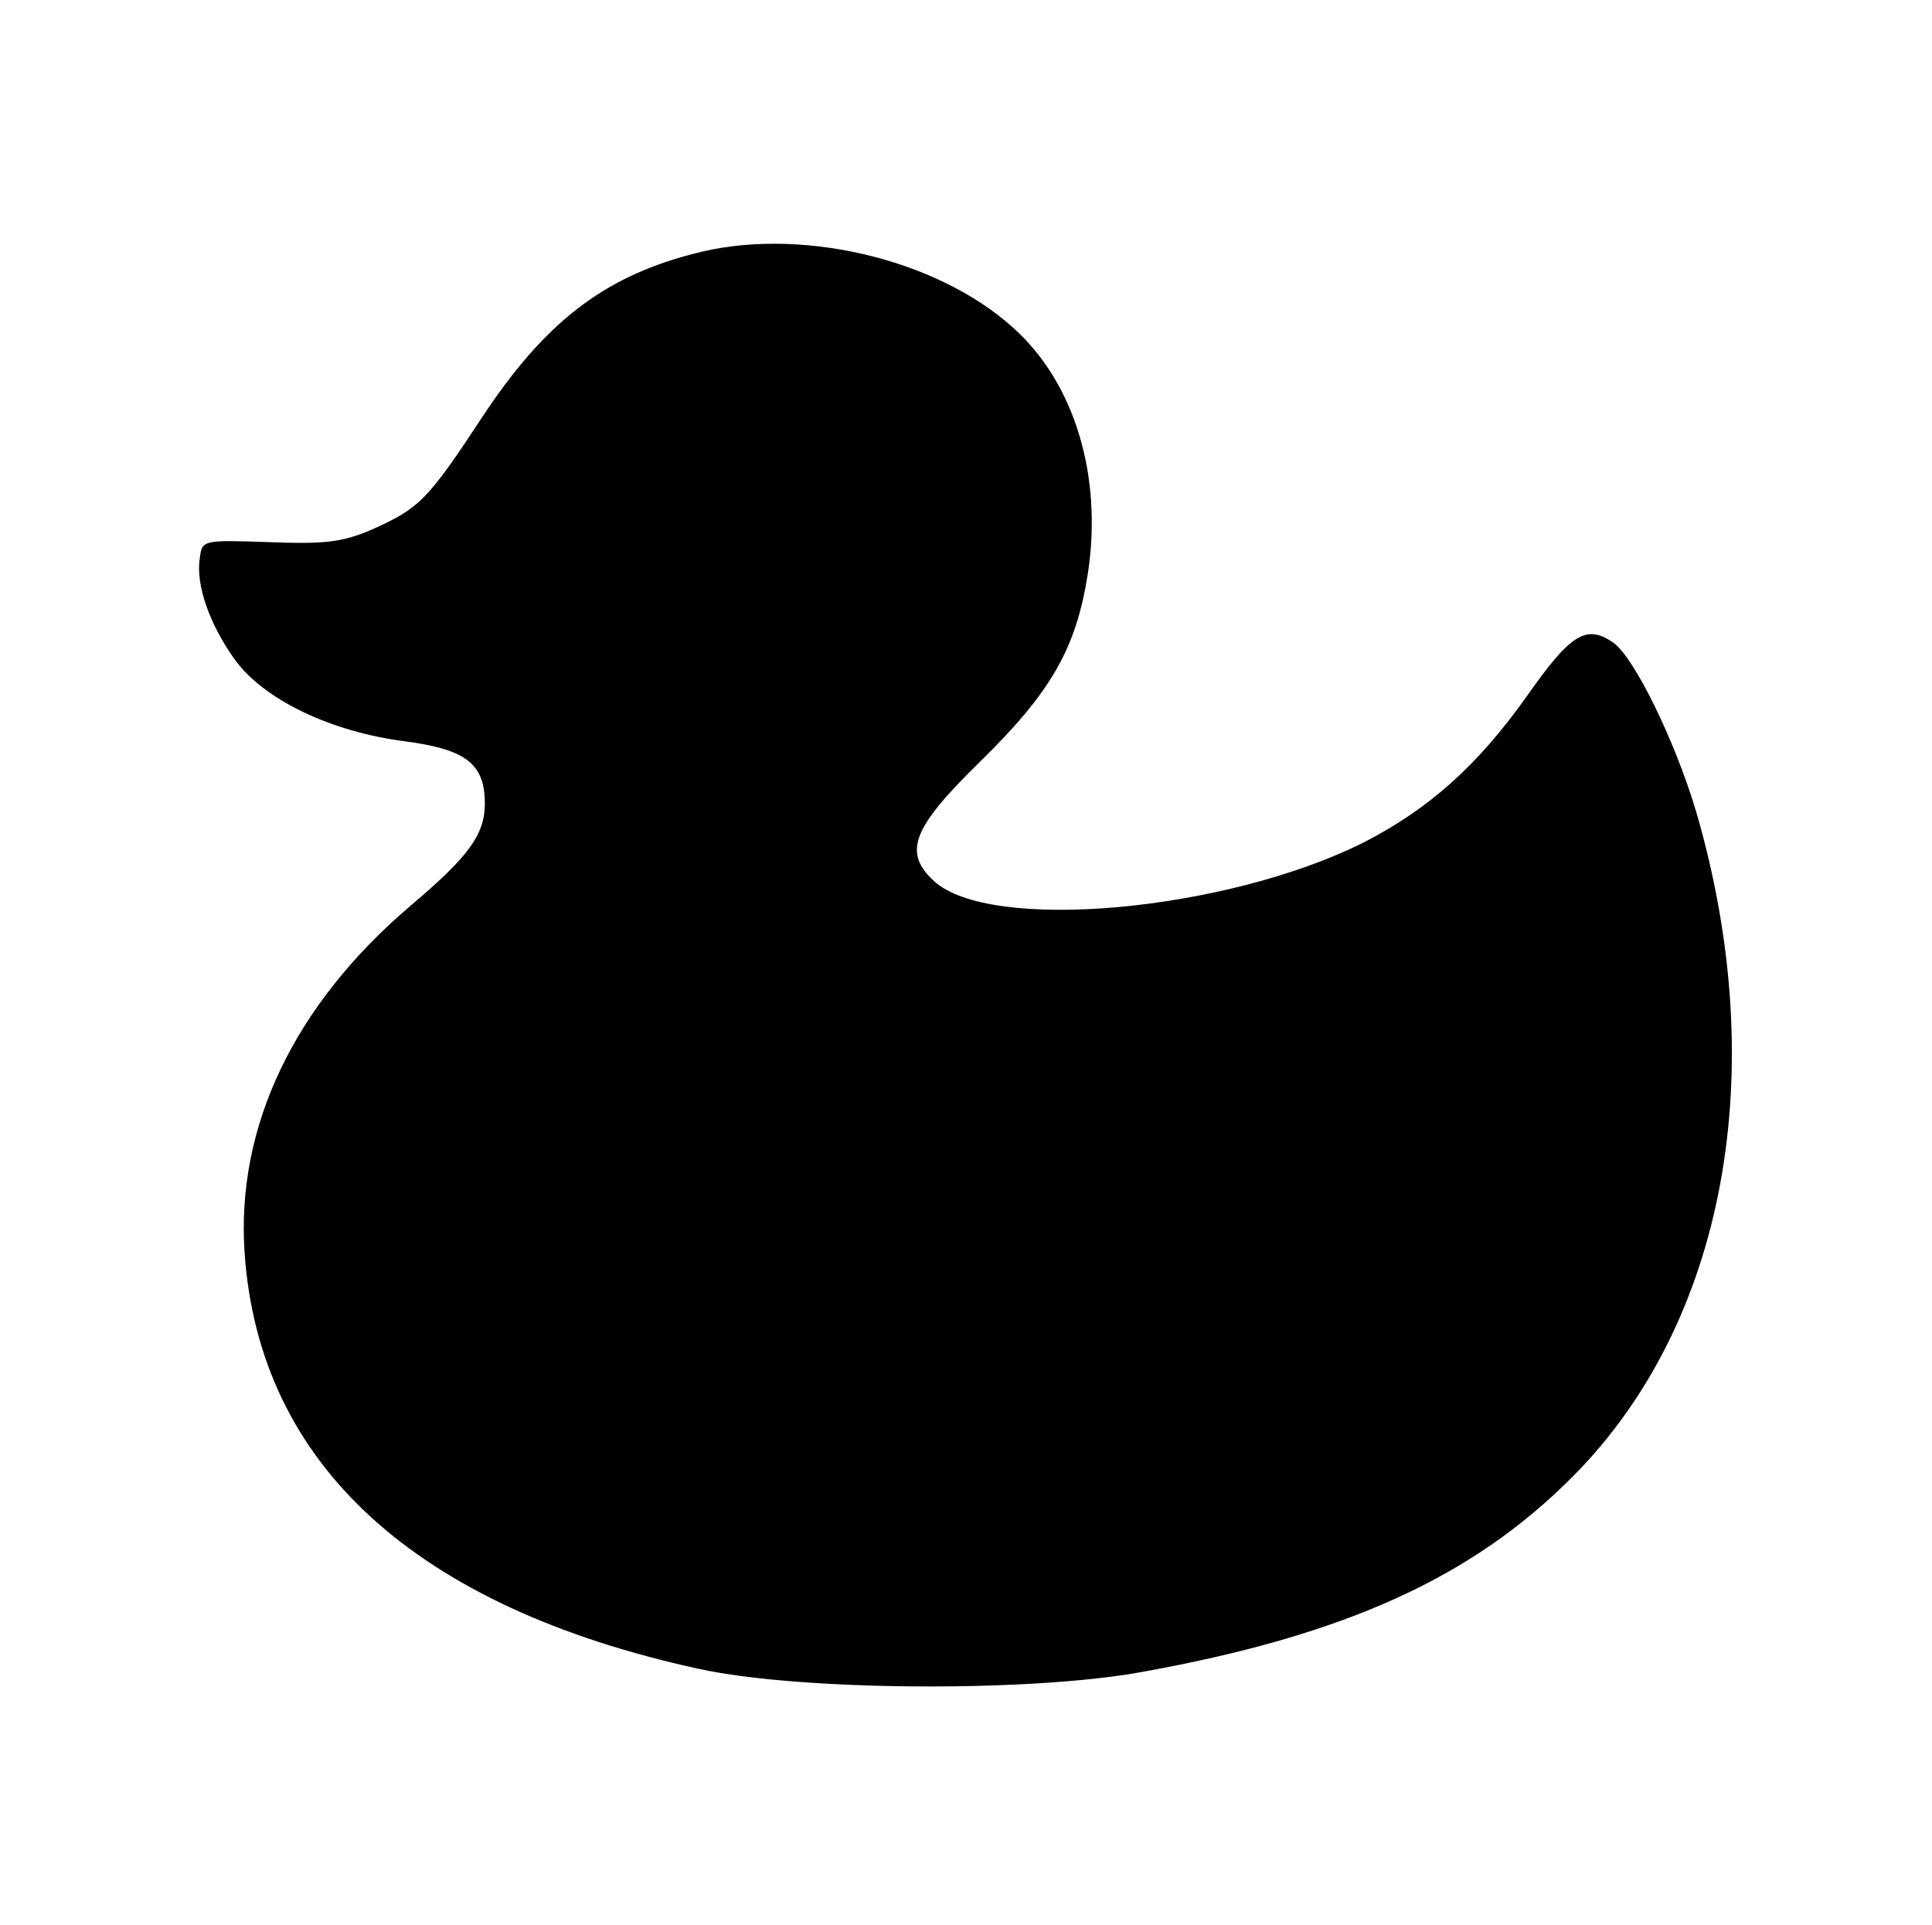
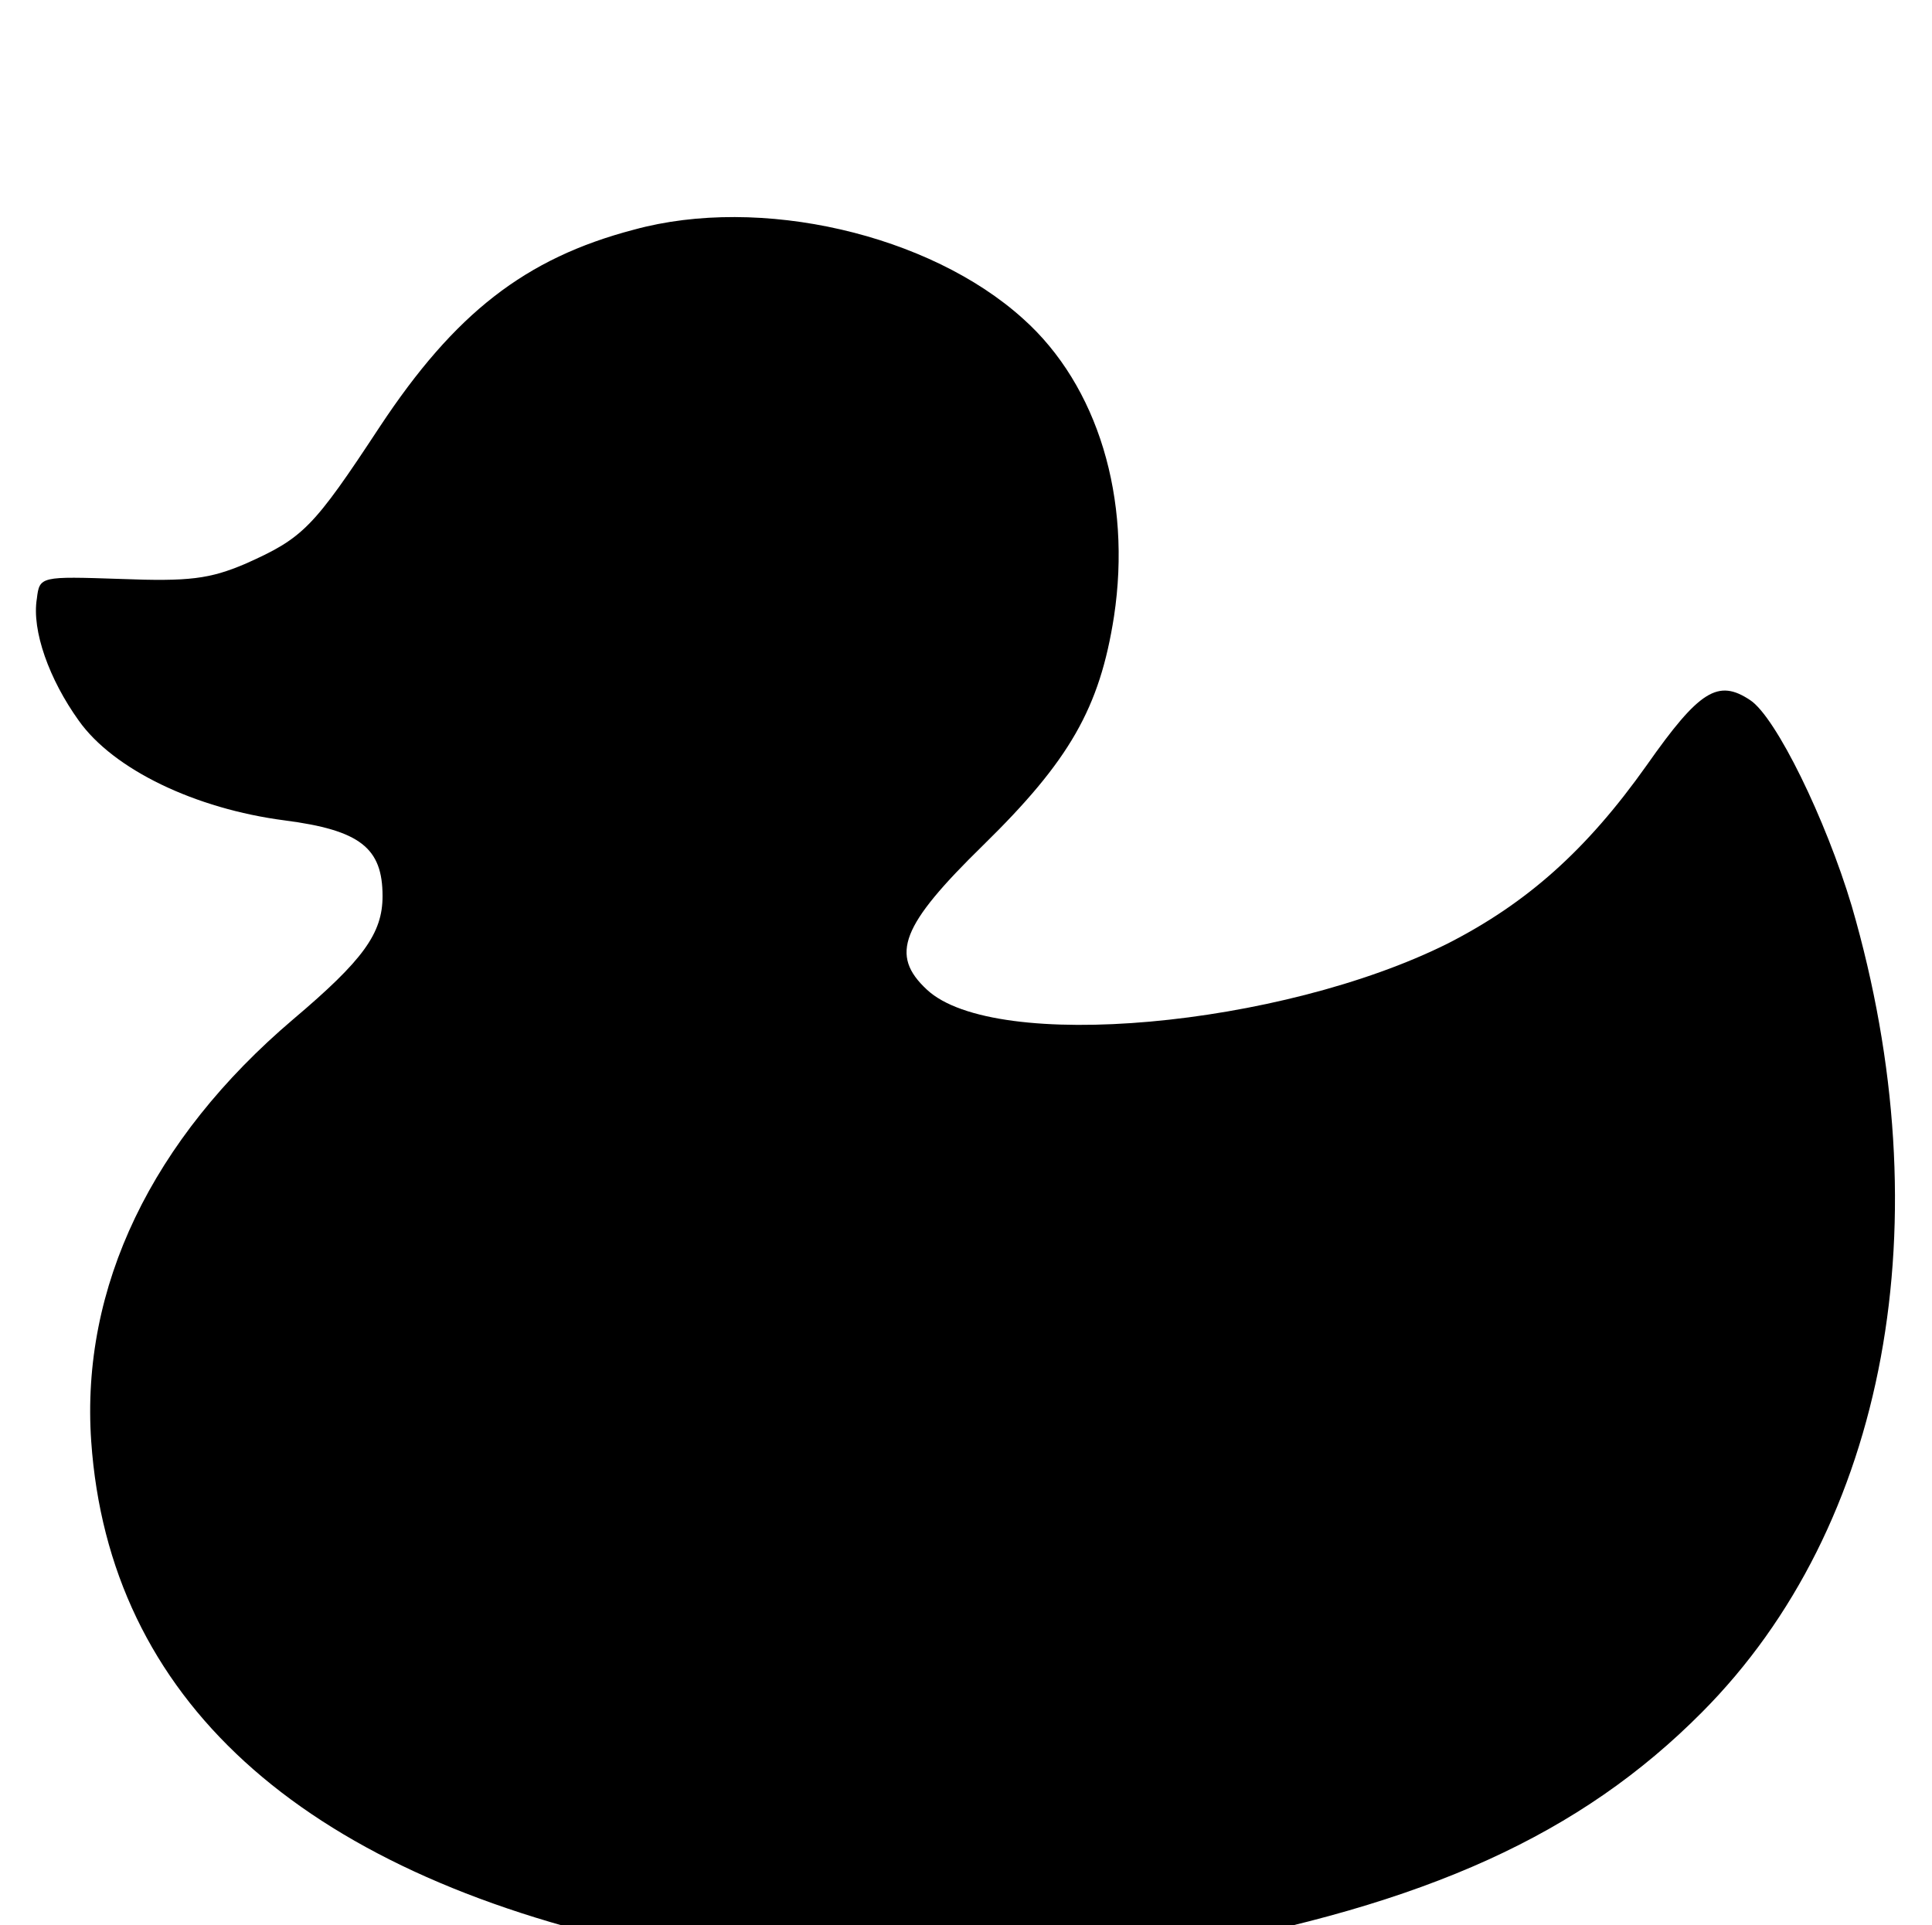
- <svg xmlns="http://www.w3.org/2000/svg" version="1.0" width="263pt" height="262pt" viewBox="0 0 263 262" preserveAspectRatio="xMidYMid meet">
-   <g transform="translate(0,262) scale(0.1,-0.1)" fill="#000000" stroke="none">
-     <path d="M942 2274 c-122 -32 -201 -94 -285 -221 -75 -114 -86 -125 -151 -154 -40 -17 -63 -20 -140 -17 -90 3 -91 3 -94 -22 -6 -36 14 -91 47 -137 39 -55 131 -99 231 -112 85 -11 110 -31 110 -85 0 -42 -22 -72 -100 -138 -159 -135 -239 -301 -227 -474 20 -288 233 -482 619 -566 138 -30 450 -32 603 -4 277 50 450 129 586 266 208 209 271 551 168 905 -29 97 -85 212 -114 231 -36 24 -57 11 -116 -73 -68 -96 -135 -155 -223 -200 -188 -94 -509 -123 -585 -52 -42 39 -29 72 63 162 97 95 131 154 147 257 20 132 -18 259 -102 334 -105 95 -295 139 -437 100z" />
+ <svg xmlns="http://www.w3.org/2000/svg" version="1.0" width="263pt" height="262pt" viewBox="0 0 263 262" preserveAspectRatio="xMidYMid meet" id="svg8">
+   <defs id="defs12" />
+   <g transform="matrix(0.1212815,0,0,-0.1212815,-27.96941,307.0646)" id="g6" style="fill:#000000;stroke:none">
+     <path d="m 942,2274 c -122,-32 -201,-94 -285,-221 -75,-114 -86,-125 -151,-154 -40,-17 -63,-20 -140,-17 -90,3 -91,3 -94,-22 -6,-36 14,-91 47,-137 39,-55 131,-99 231,-112 85,-11 110,-31 110,-85 0,-42 -22,-72 -100,-138 C 401,1253 321,1087 333,914 353,626 566,432 952,348 c 138,-30 450,-32 603,-4 277,50 450,129 586,266 208,209 271,551 168,905 -29,97 -85,212 -114,231 -36,24 -57,11 -116,-73 -68,-96 -135,-155 -223,-200 -188,-94 -509,-123 -585,-52 -42,39 -29,72 63,162 97,95 131,154 147,257 20,132 -18,259 -102,334 -105,95 -295,139 -437,100 z" id="path4" />
  </g>
</svg>
